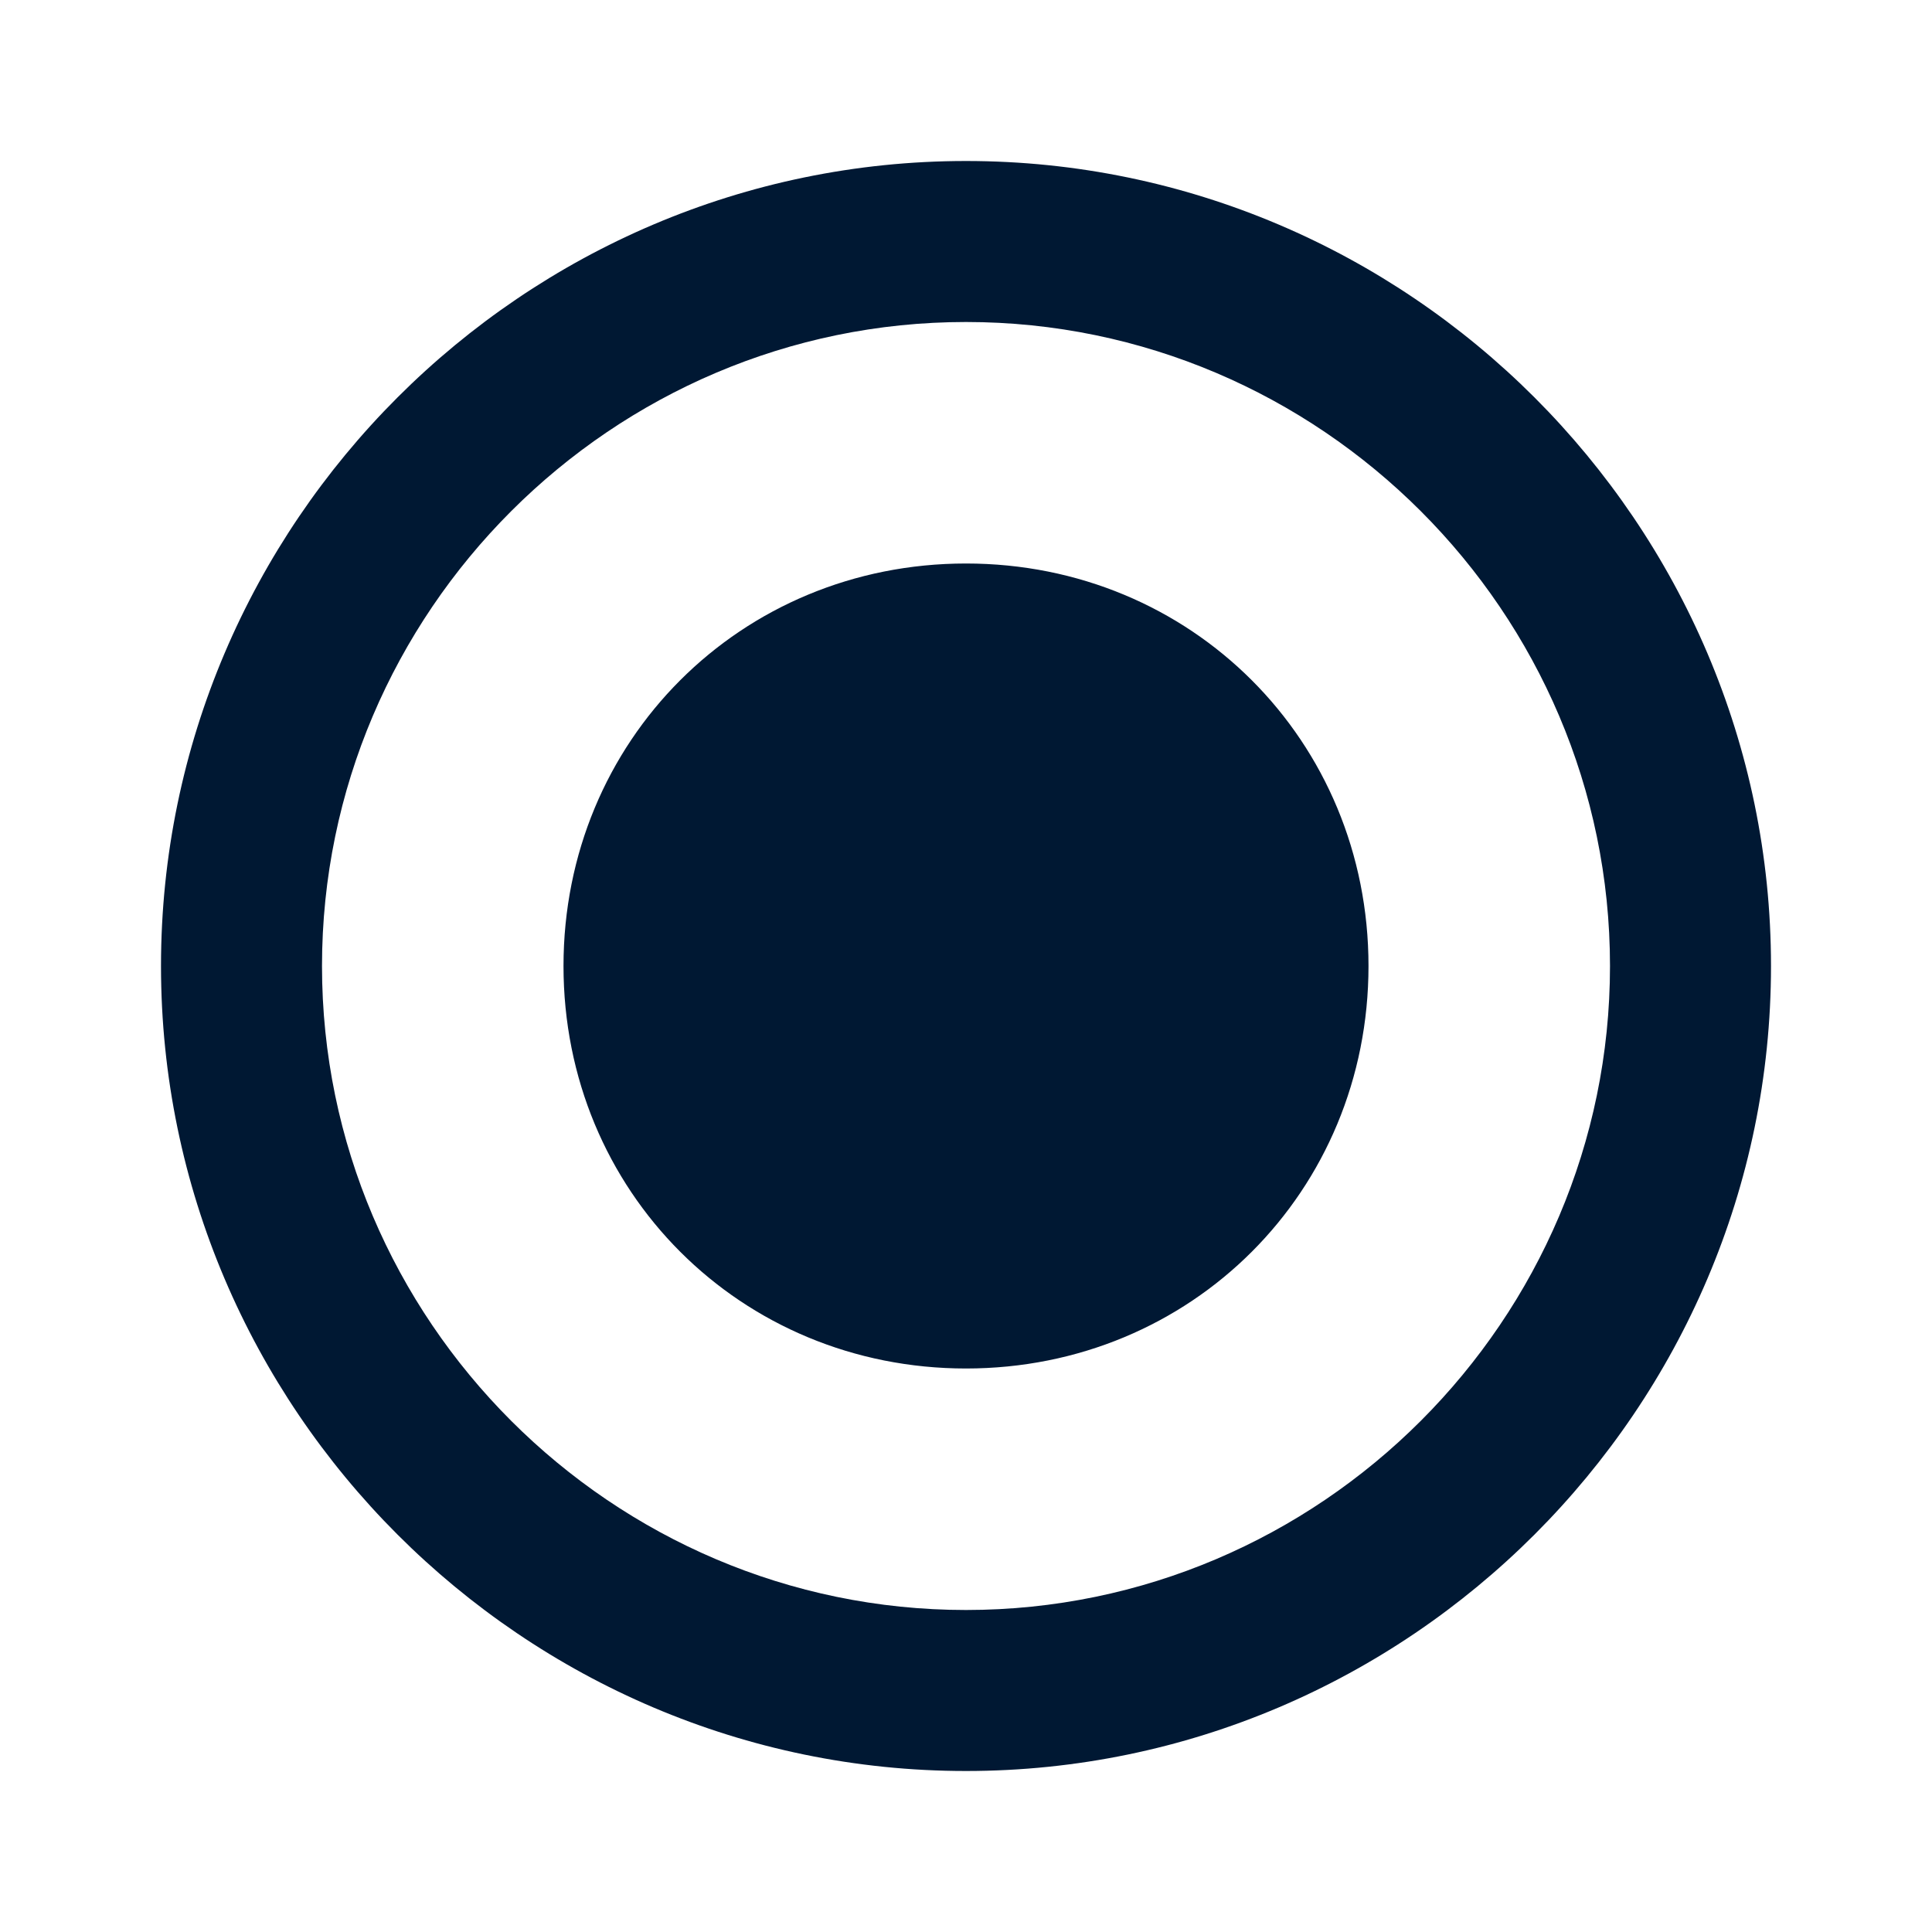
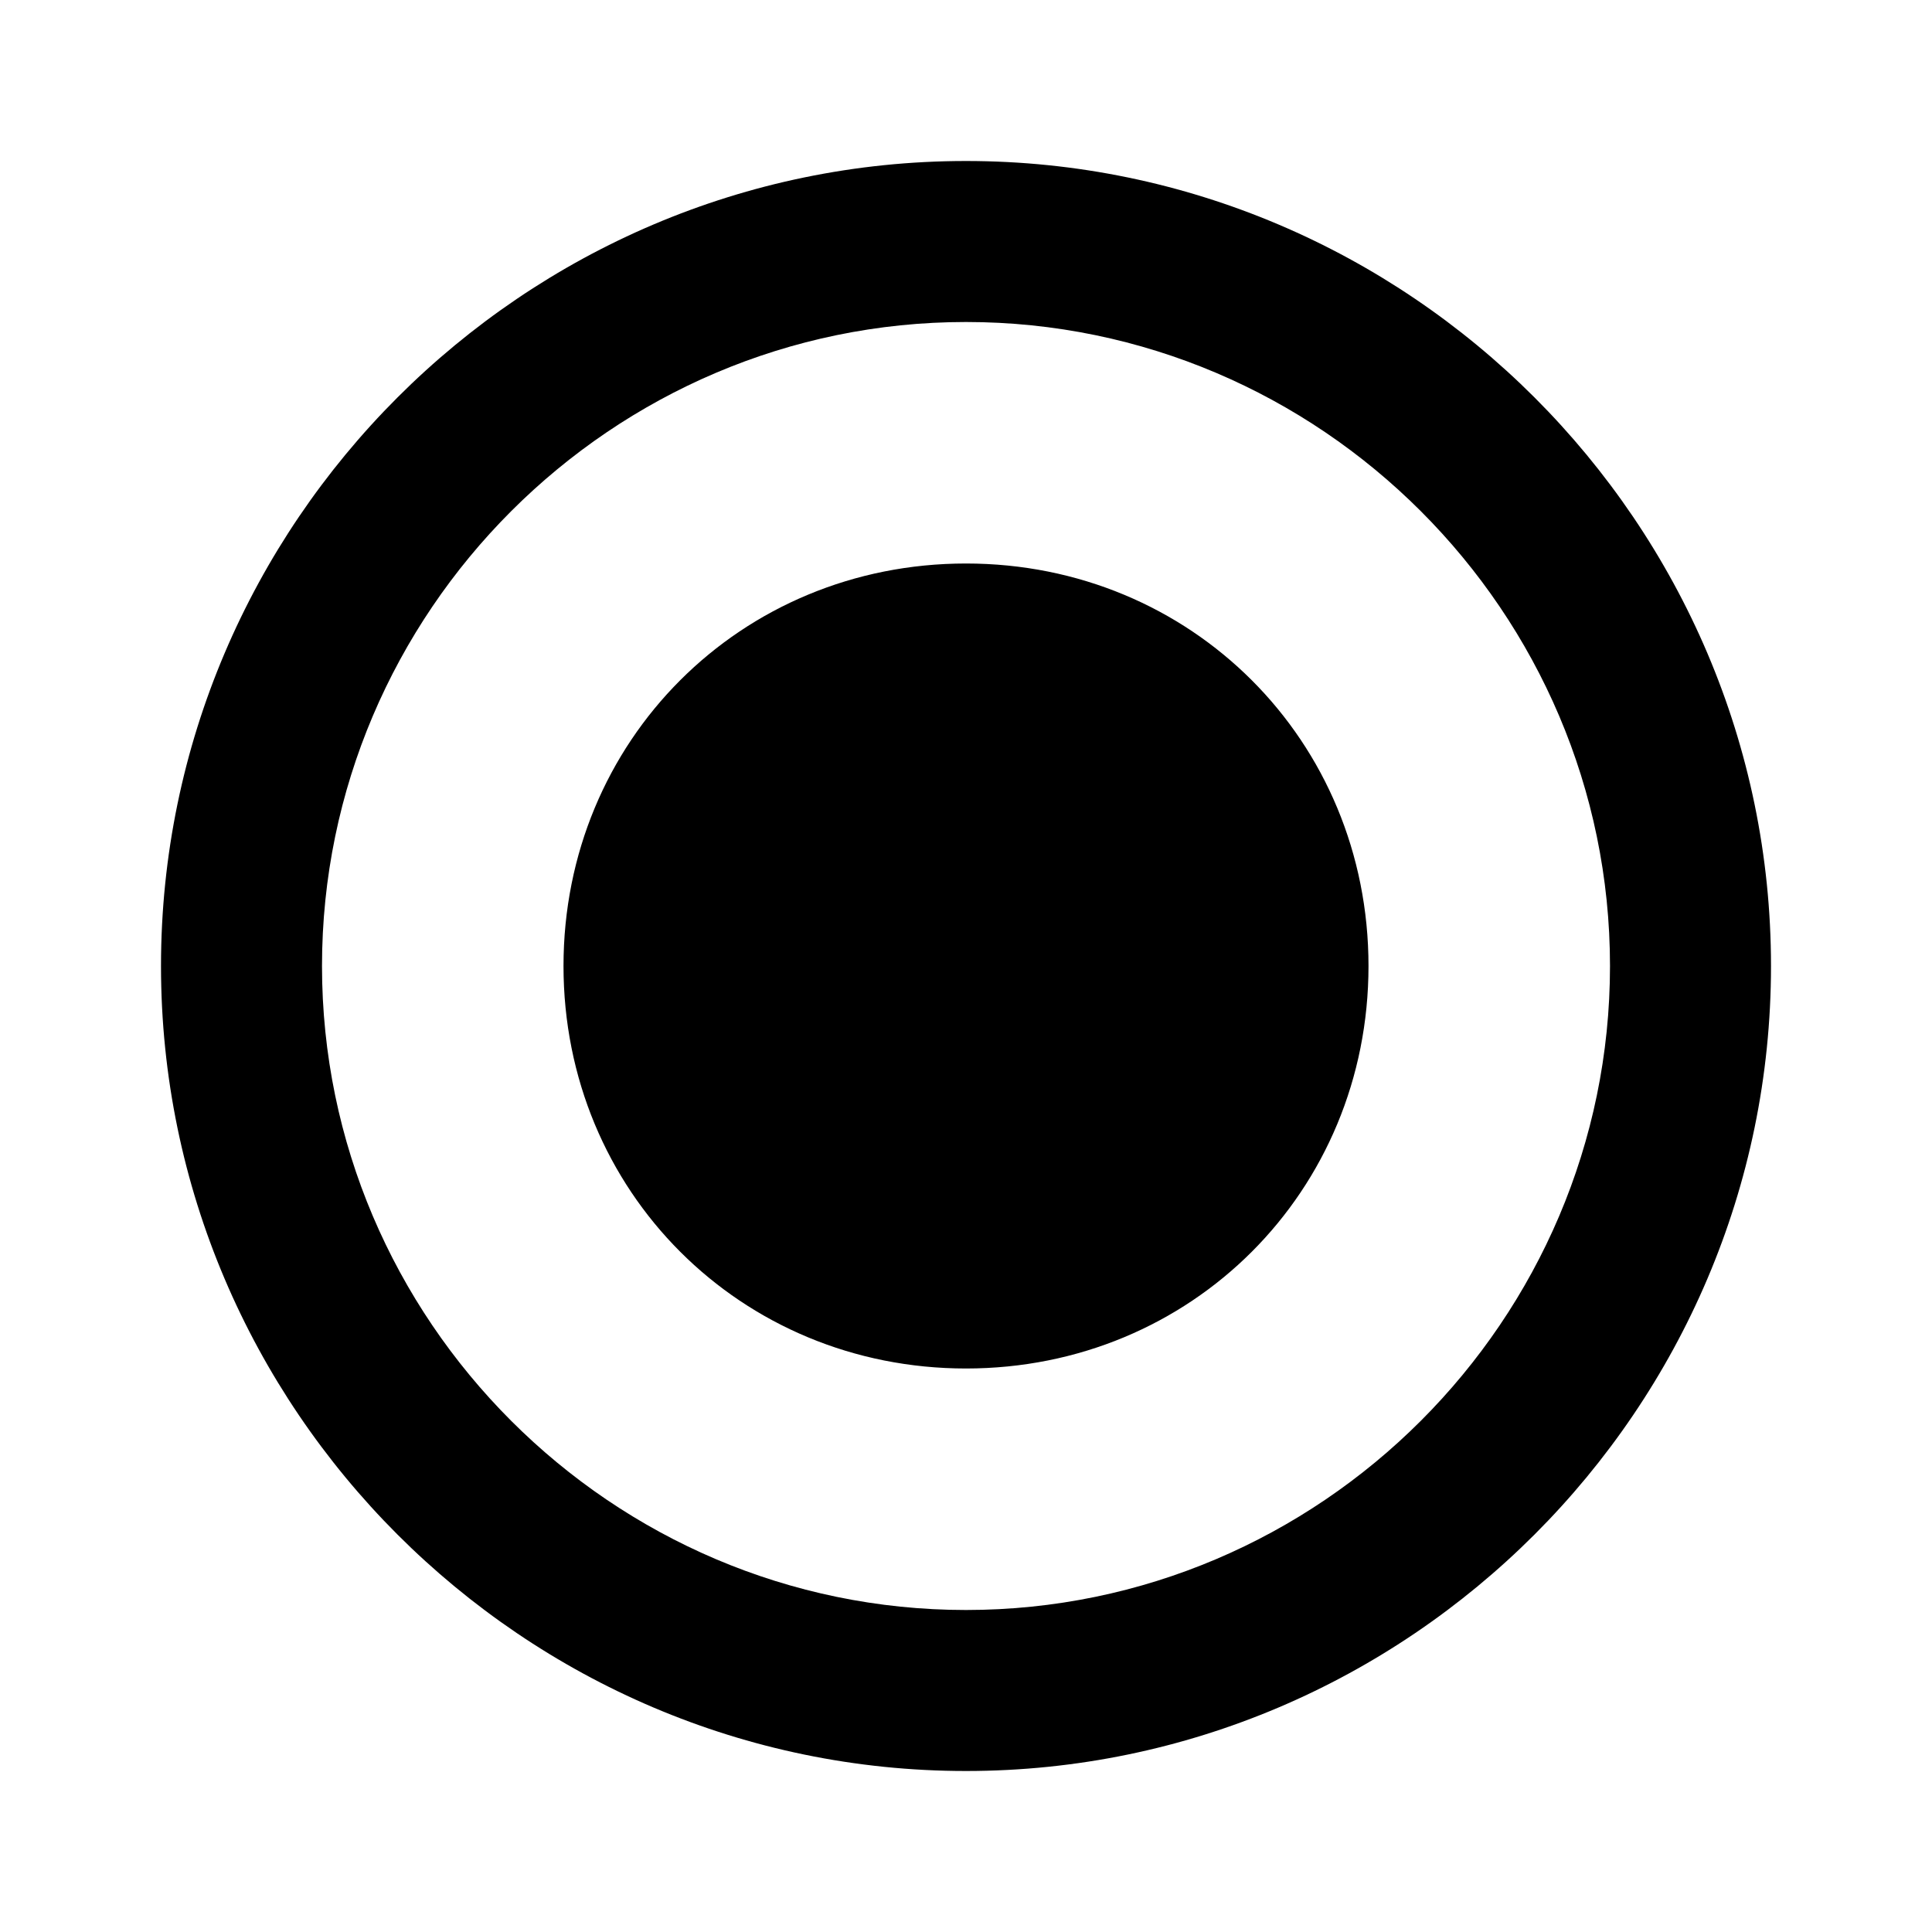
<svg xmlns="http://www.w3.org/2000/svg" version="1.1" id="Layer_1" x="0px" y="0px" viewBox="0 0 24 24" style="enable-background:new 0 0 24 24;" xml:space="preserve">
-   <style type="text/css">
- 	.st0{fill:#001833;}
- </style>
  <path id="path-1_1_" class="st0" d="M12,7c-2.8,0-5,2.2-5,5s2.2,5,5,5s5-2.2,5-5S14.8,7,12,7z M12,2C6.5,2,2,6.5,2,12s4.5,10,10,10  s10-4.5,10-10S17.5,2,12,2z M12,20c-4.4,0-8-3.6-8-8s3.6-8,8-8s8,3.6,8,8S16.4,20,12,20z" />
</svg>
